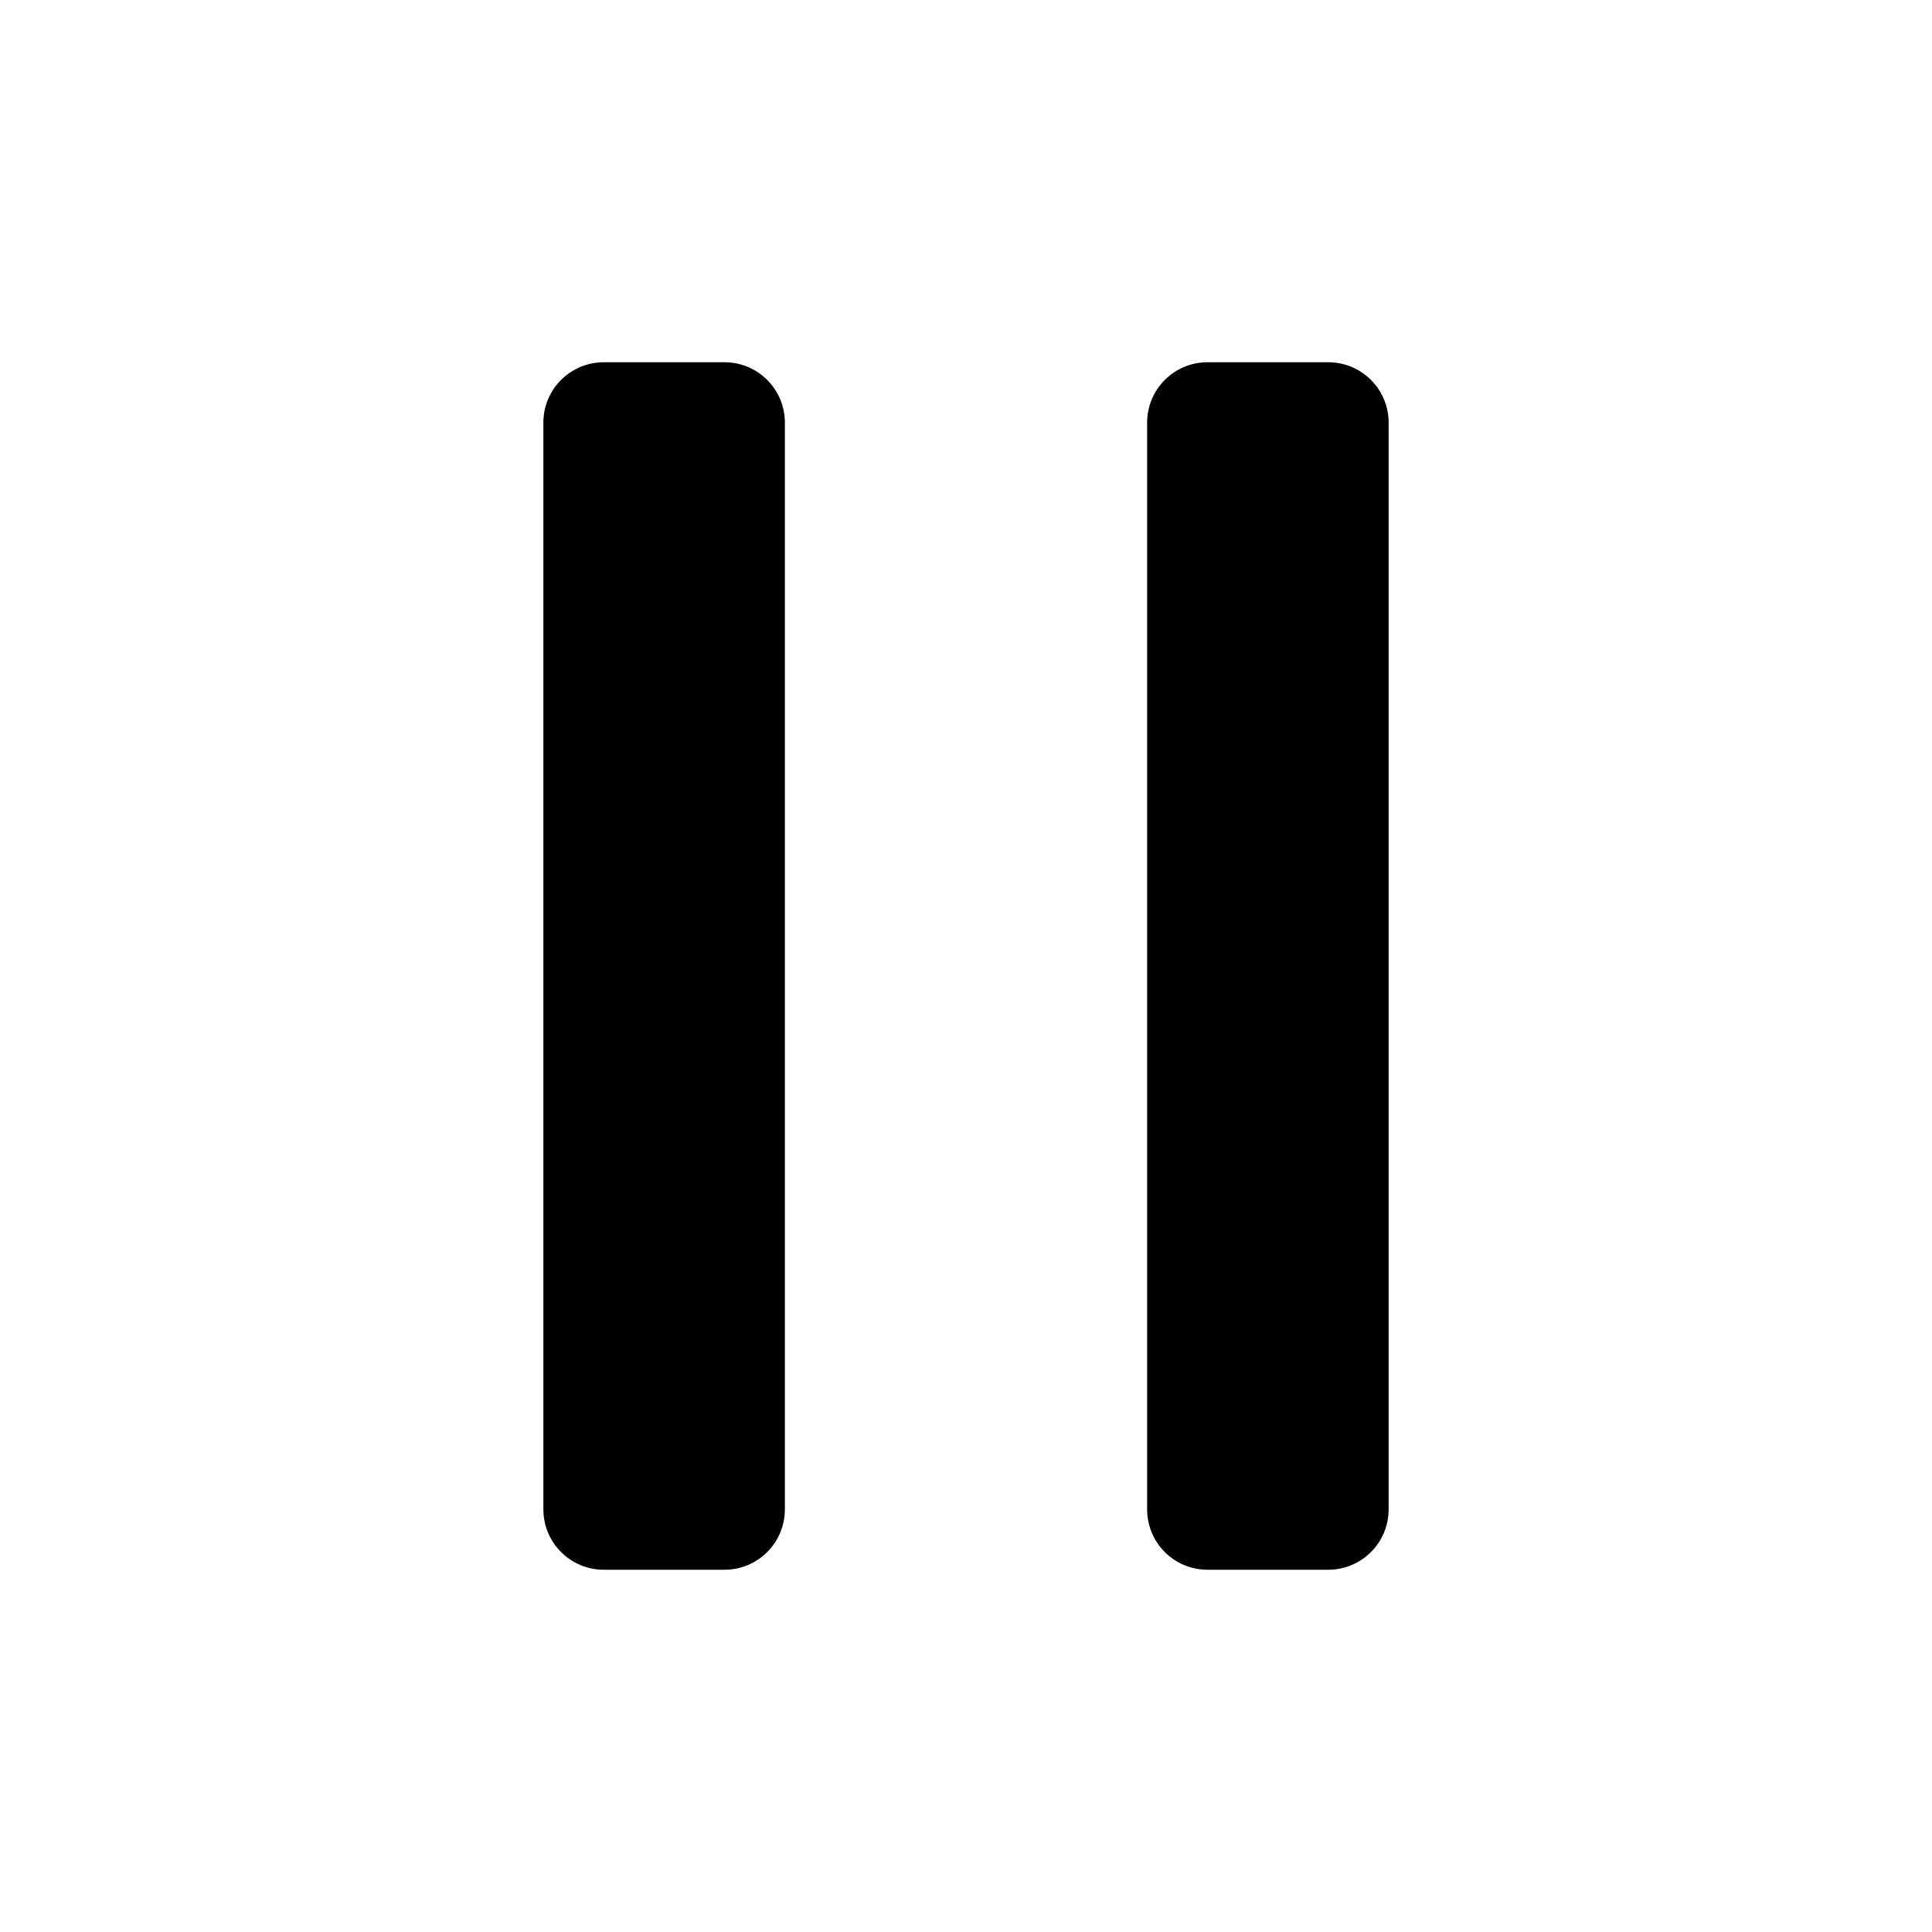
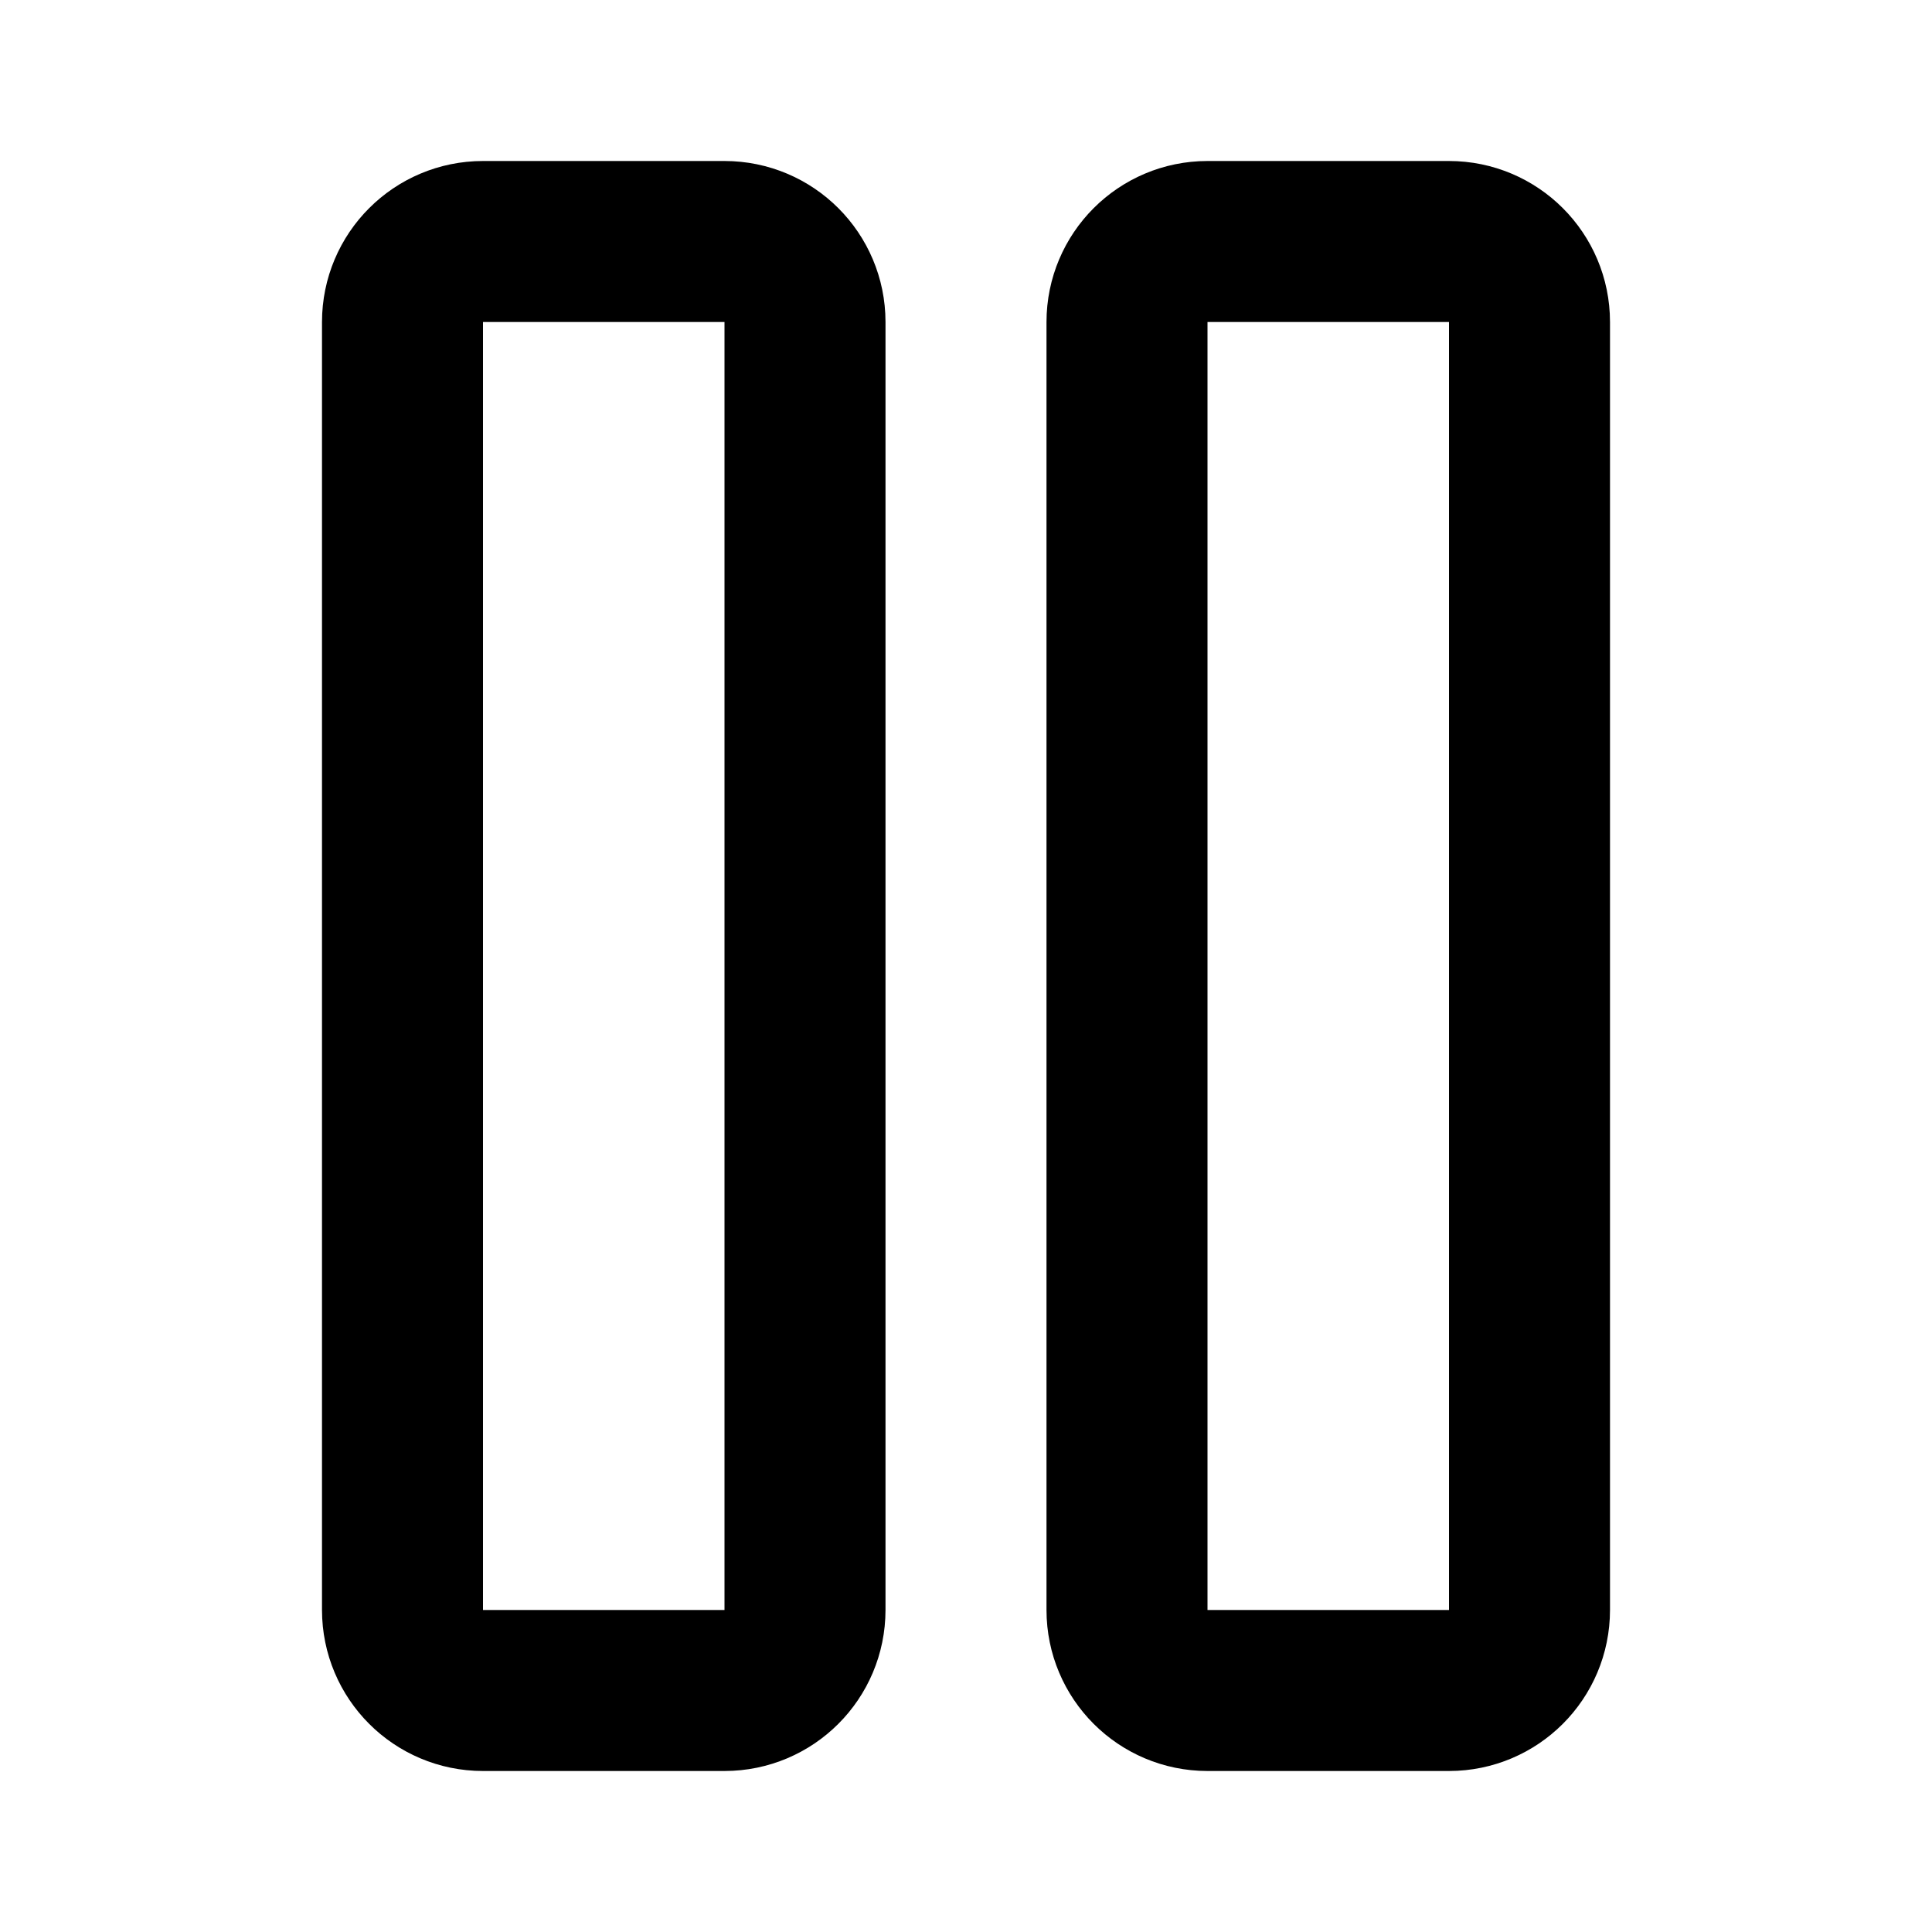
- <svg xmlns="http://www.w3.org/2000/svg" viewBox="0 0 24 24" fill="currentColor" class="size-6">
-   <path fill-rule="evenodd" d="M6.75 5.25a.75.75 0 0 1 .75-.75H9a.75.75 0 0 1 .75.75v13.5a.75.75 0 0 1-.75.75H7.5a.75.75 0 0 1-.75-.75V5.25Zm7.5 0A.75.75 0 0 1 15 4.5h1.5a.75.75 0 0 1 .75.75v13.5a.75.75 0 0 1-.75.75H15a.75.75 0 0 1-.75-.75V5.25Z" clip-rule="evenodd" />
+ <svg xmlns="http://www.w3.org/2000/svg" width="24" height="24" viewBox="0 0 24 24" fill="none" stroke="currentColor" stroke-width="2" stroke-linecap="round" stroke-linejoin="round">
+   <rect x="14" y="3" width="5" height="18" rx="1" />
+   <rect x="5" y="3" width="5" height="18" rx="1" />
</svg>
